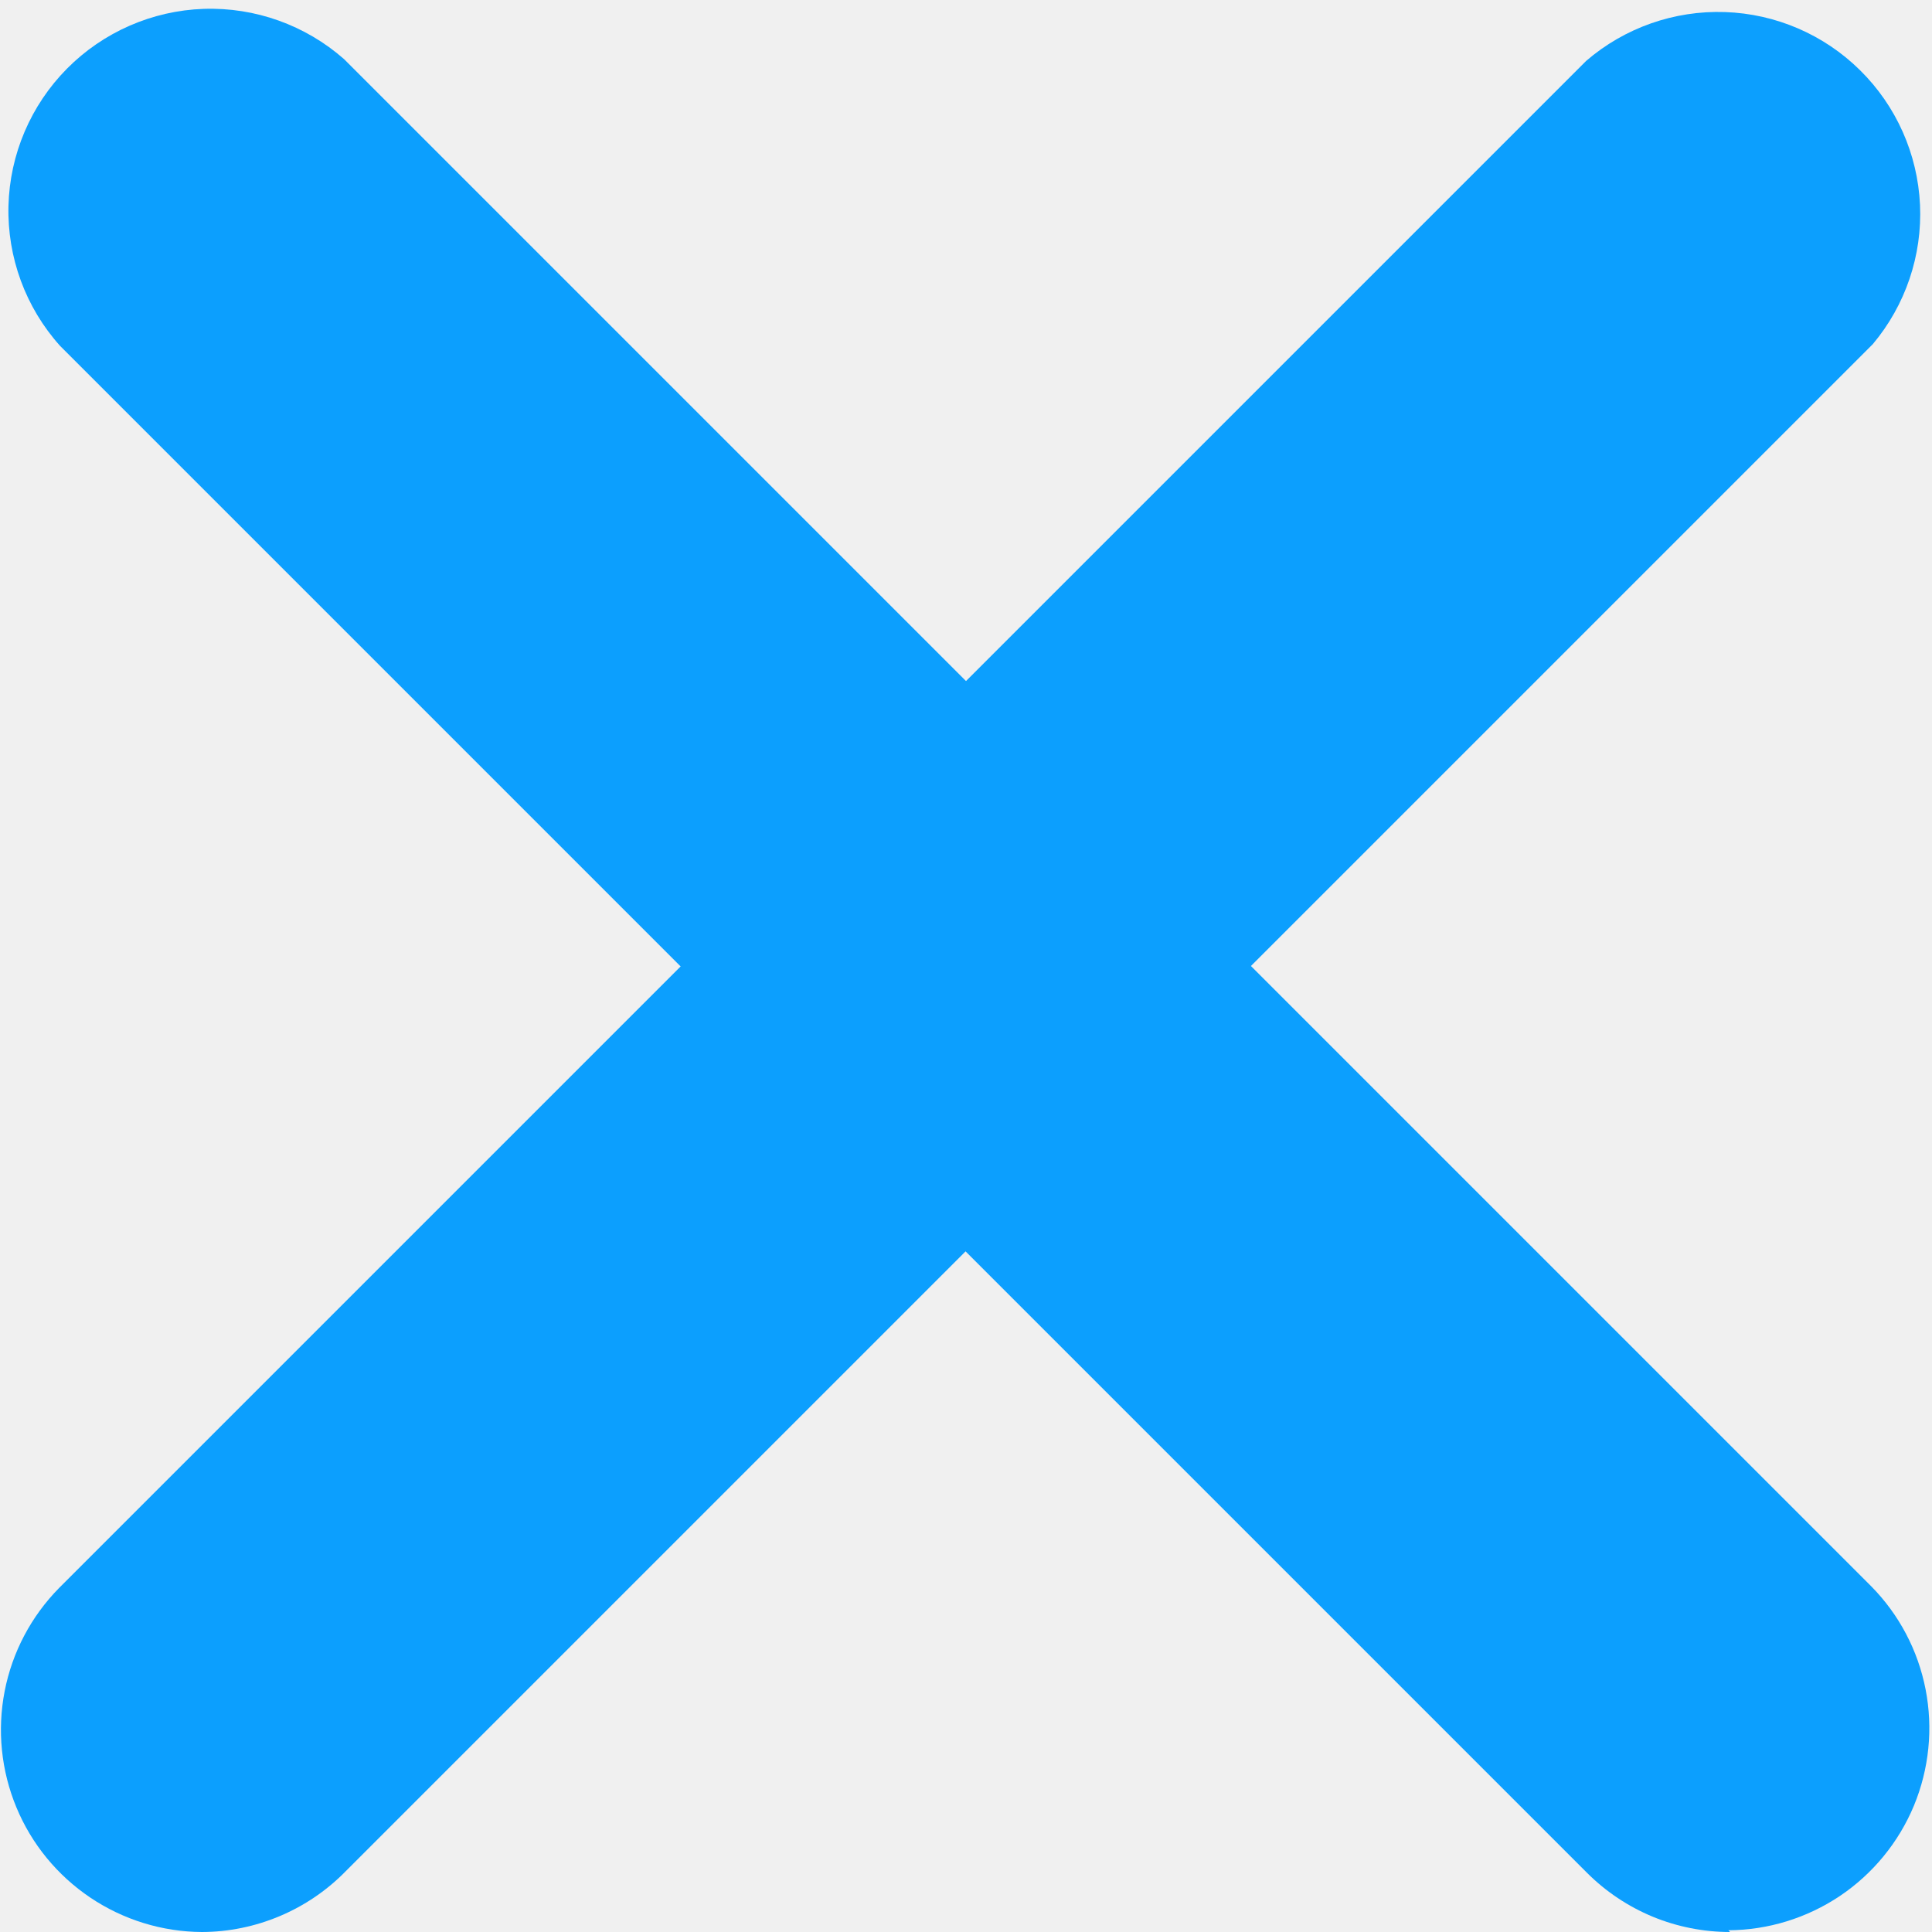
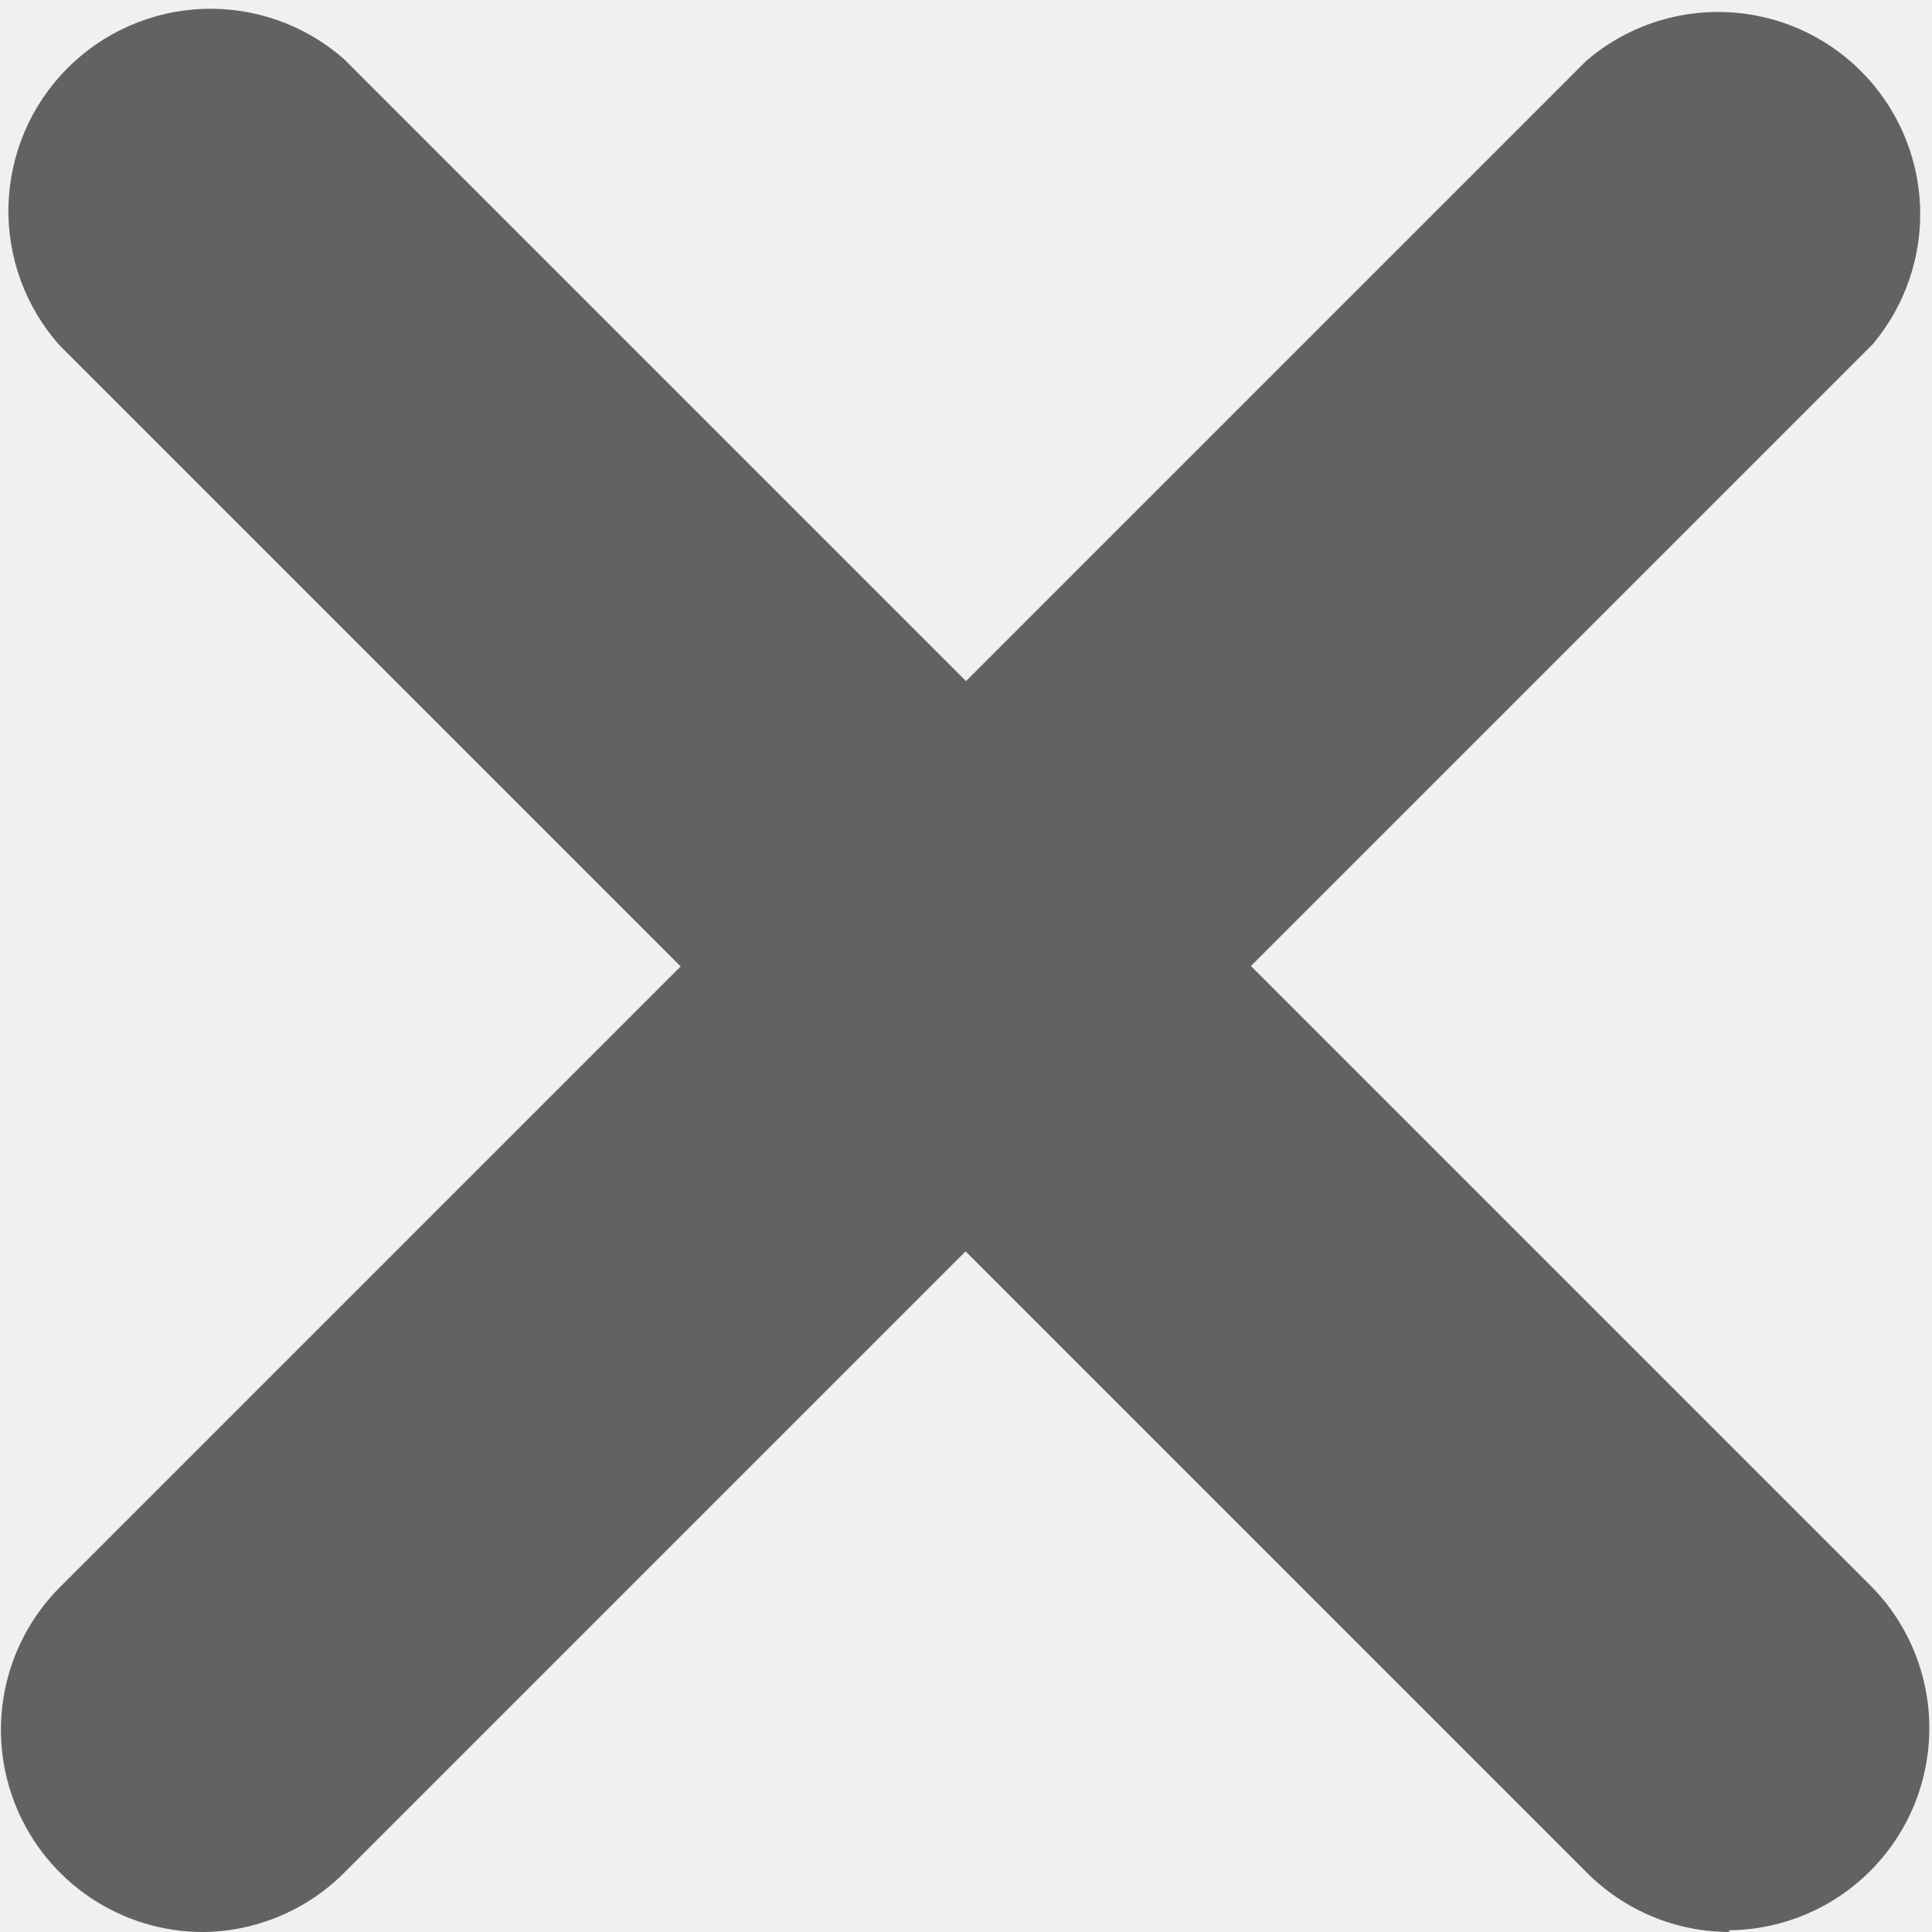
<svg xmlns="http://www.w3.org/2000/svg" width="29" height="29" viewBox="0 0 29 29" fill="none">
  <g clip-path="url(#clip0_268_2)">
-     <path d="M25.969 29C25.57 29 25.175 28.922 24.807 28.77C24.439 28.617 24.104 28.394 23.822 28.112L0.901 5.191C0.384 4.615 0.108 3.863 0.127 3.09C0.147 2.317 0.461 1.58 1.006 1.03C1.55 0.481 2.284 0.16 3.057 0.133C3.83 0.107 4.584 0.377 5.165 0.888L28.086 23.809C28.506 24.234 28.79 24.773 28.904 25.359C29.018 25.945 28.957 26.551 28.729 27.103C28.5 27.654 28.113 28.126 27.618 28.459C27.122 28.791 26.54 28.971 25.943 28.974L25.969 29Z" fill="#0C9FFE" />
-     <path d="M3.031 29C2.434 28.997 1.852 28.817 1.356 28.484C0.861 28.151 0.474 27.68 0.246 27.129C0.017 26.577 -0.044 25.971 0.07 25.385C0.184 24.799 0.469 24.26 0.888 23.835L23.809 0.914C24.387 0.416 25.131 0.155 25.893 0.181C26.655 0.207 27.379 0.519 27.921 1.055C28.464 1.591 28.784 2.311 28.82 3.073C28.855 3.834 28.602 4.581 28.112 5.165L5.191 28.086C4.91 28.374 4.574 28.603 4.203 28.76C3.832 28.917 3.434 28.999 3.031 29Z" fill="#0C9FFE" />
+     <path d="M25.969 29C25.57 29 25.175 28.922 24.807 28.77C24.439 28.617 24.104 28.394 23.822 28.112L0.901 5.191C0.384 4.615 0.108 3.863 0.127 3.09C0.147 2.317 0.461 1.58 1.006 1.03C1.55 0.481 2.284 0.16 3.057 0.133C3.83 0.107 4.584 0.377 5.165 0.888L28.086 23.809C28.506 24.234 28.79 24.773 28.904 25.359C29.018 25.945 28.957 26.551 28.729 27.103C28.5 27.654 28.113 28.126 27.618 28.459C27.122 28.791 26.54 28.971 25.943 28.974L25.969 29Z" fill="#626262" />
+     <path d="M3.031 29C2.434 28.997 1.852 28.817 1.356 28.484C0.861 28.151 0.474 27.68 0.246 27.129C0.017 26.577 -0.044 25.971 0.07 25.385C0.184 24.799 0.469 24.26 0.888 23.835L23.809 0.914C24.387 0.416 25.131 0.155 25.893 0.181C26.655 0.207 27.379 0.519 27.921 1.055C28.464 1.591 28.784 2.311 28.82 3.073C28.855 3.834 28.602 4.581 28.112 5.165L5.191 28.086C4.91 28.374 4.574 28.603 4.203 28.76C3.832 28.917 3.434 28.999 3.031 29Z" fill="#626262" />
  </g>
  <defs>
    <clipPath id="clip0_268_2">
      <rect width="29" height="29" fill="white" />
    </clipPath>
  </defs>
</svg>
